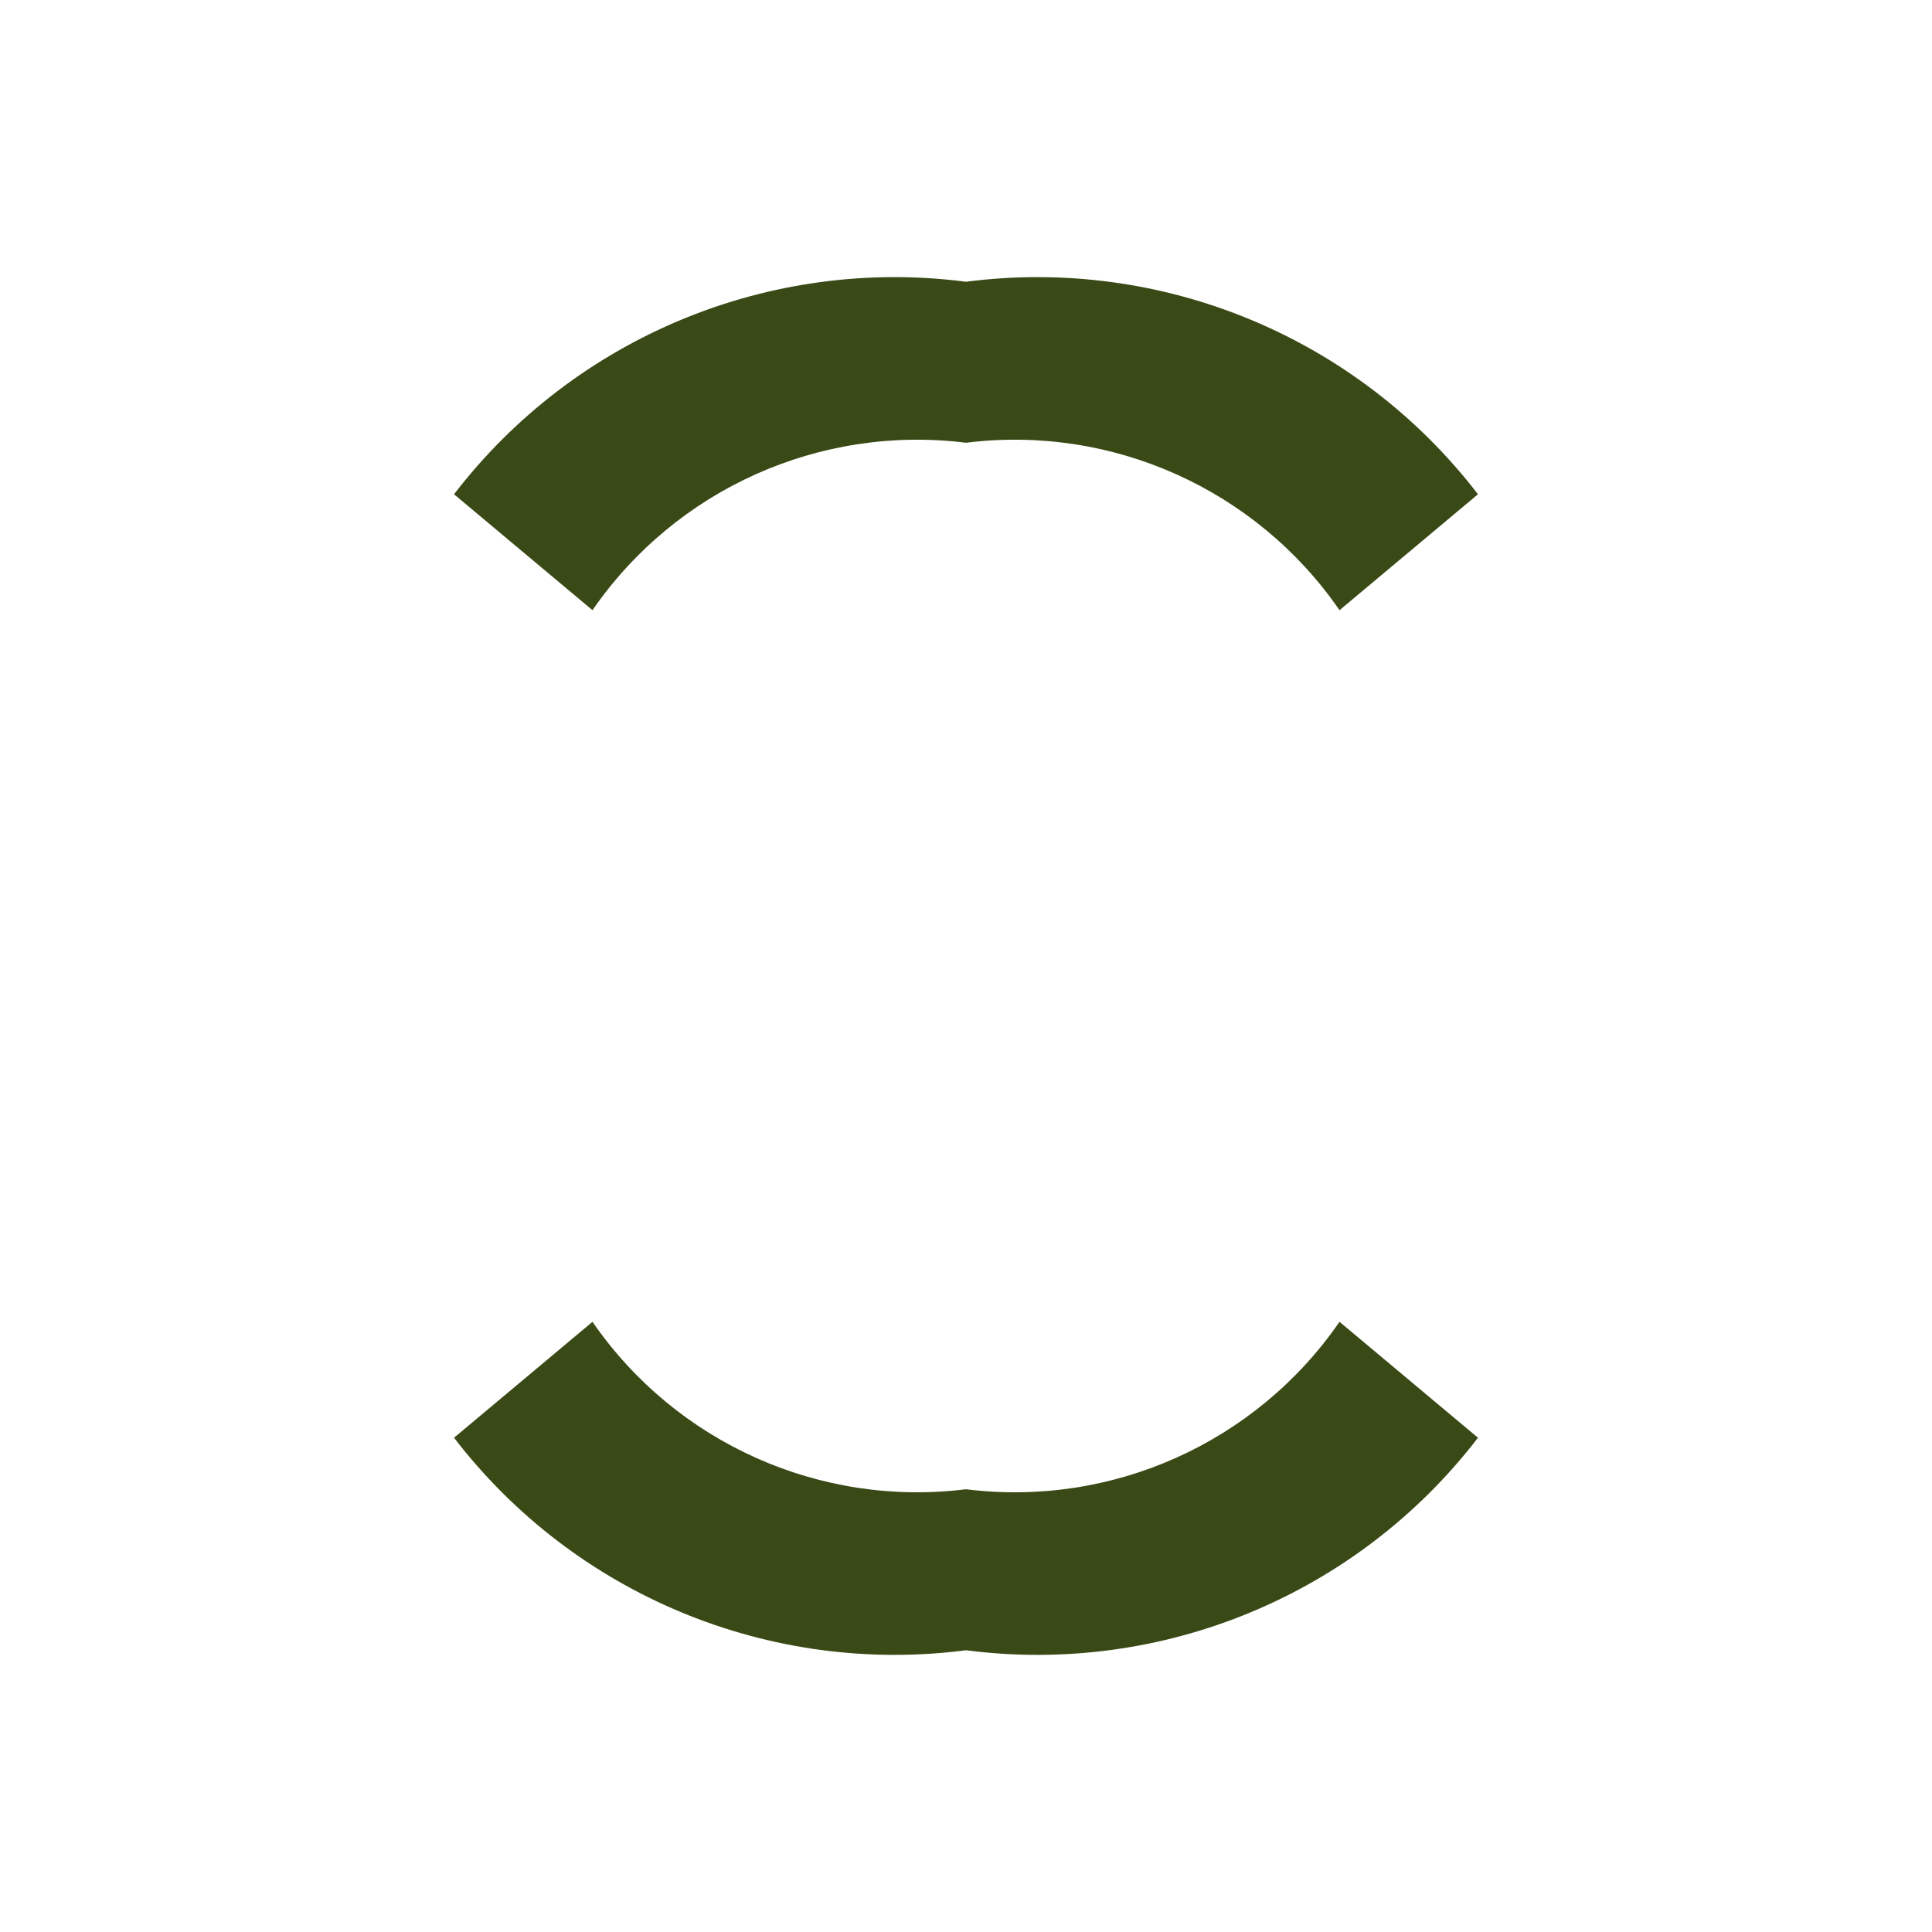
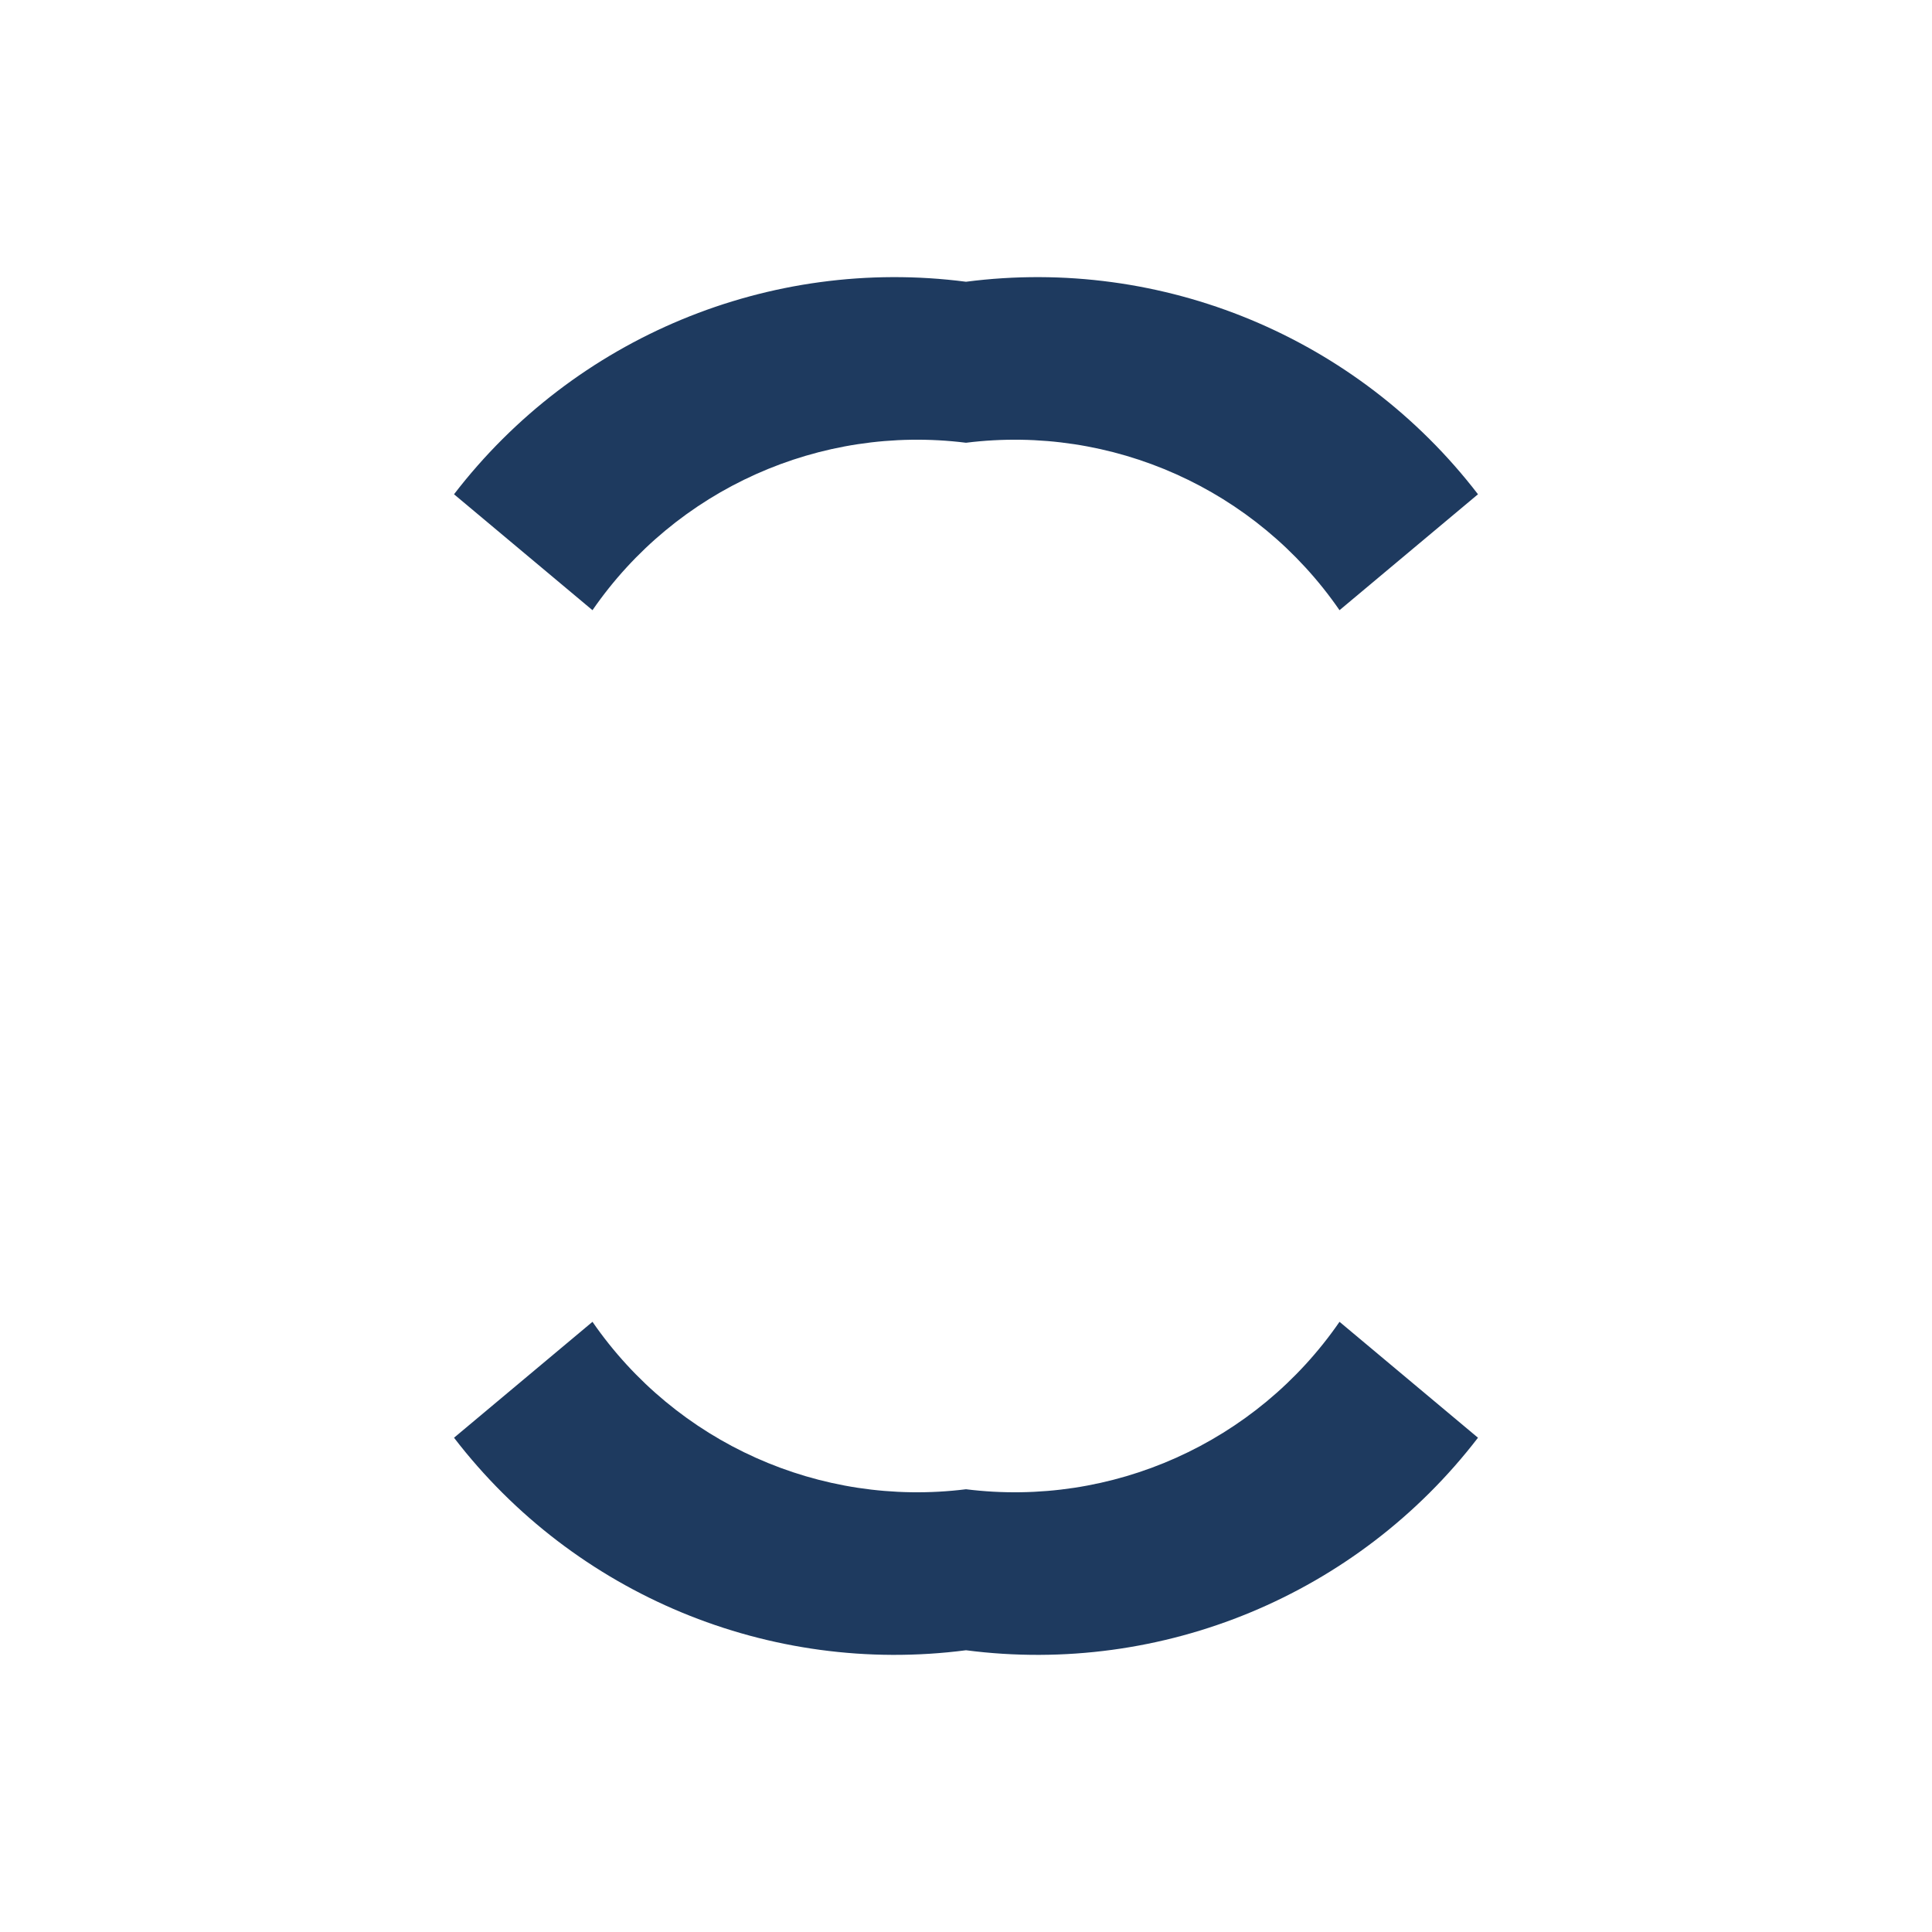
<svg xmlns="http://www.w3.org/2000/svg" role="img" viewBox="0 0 24 24">
-   <path fill="#3A4A16" d="M18.36 6.14A6.9 6.9 0 0 0 12 3.5 6.9 6.9 0 0 0 5.64 6.14l1.72 1.44A4.9 4.9 0 0 1 12 5.5a4.9 4.9 0 0 1 4.64 2.08ZM5.64 17.86A6.9 6.9 0 0 0 12 20.5a6.9 6.9 0 0 0 6.36-2.64l-1.72-1.44A4.9 4.9 0 0 1 12 18.5a4.9 4.9 0 0 1-4.64-2.08Z" />
+   <path fill="#1E3A5F" d="M18.36 6.14A6.9 6.9 0 0 0 12 3.5 6.9 6.9 0 0 0 5.64 6.14l1.72 1.44A4.9 4.9 0 0 1 12 5.5a4.9 4.9 0 0 1 4.64 2.08ZM5.64 17.86A6.9 6.9 0 0 0 12 20.5a6.9 6.9 0 0 0 6.36-2.64l-1.72-1.44A4.9 4.9 0 0 1 12 18.5a4.9 4.9 0 0 1-4.64-2.08Z" />
</svg>
